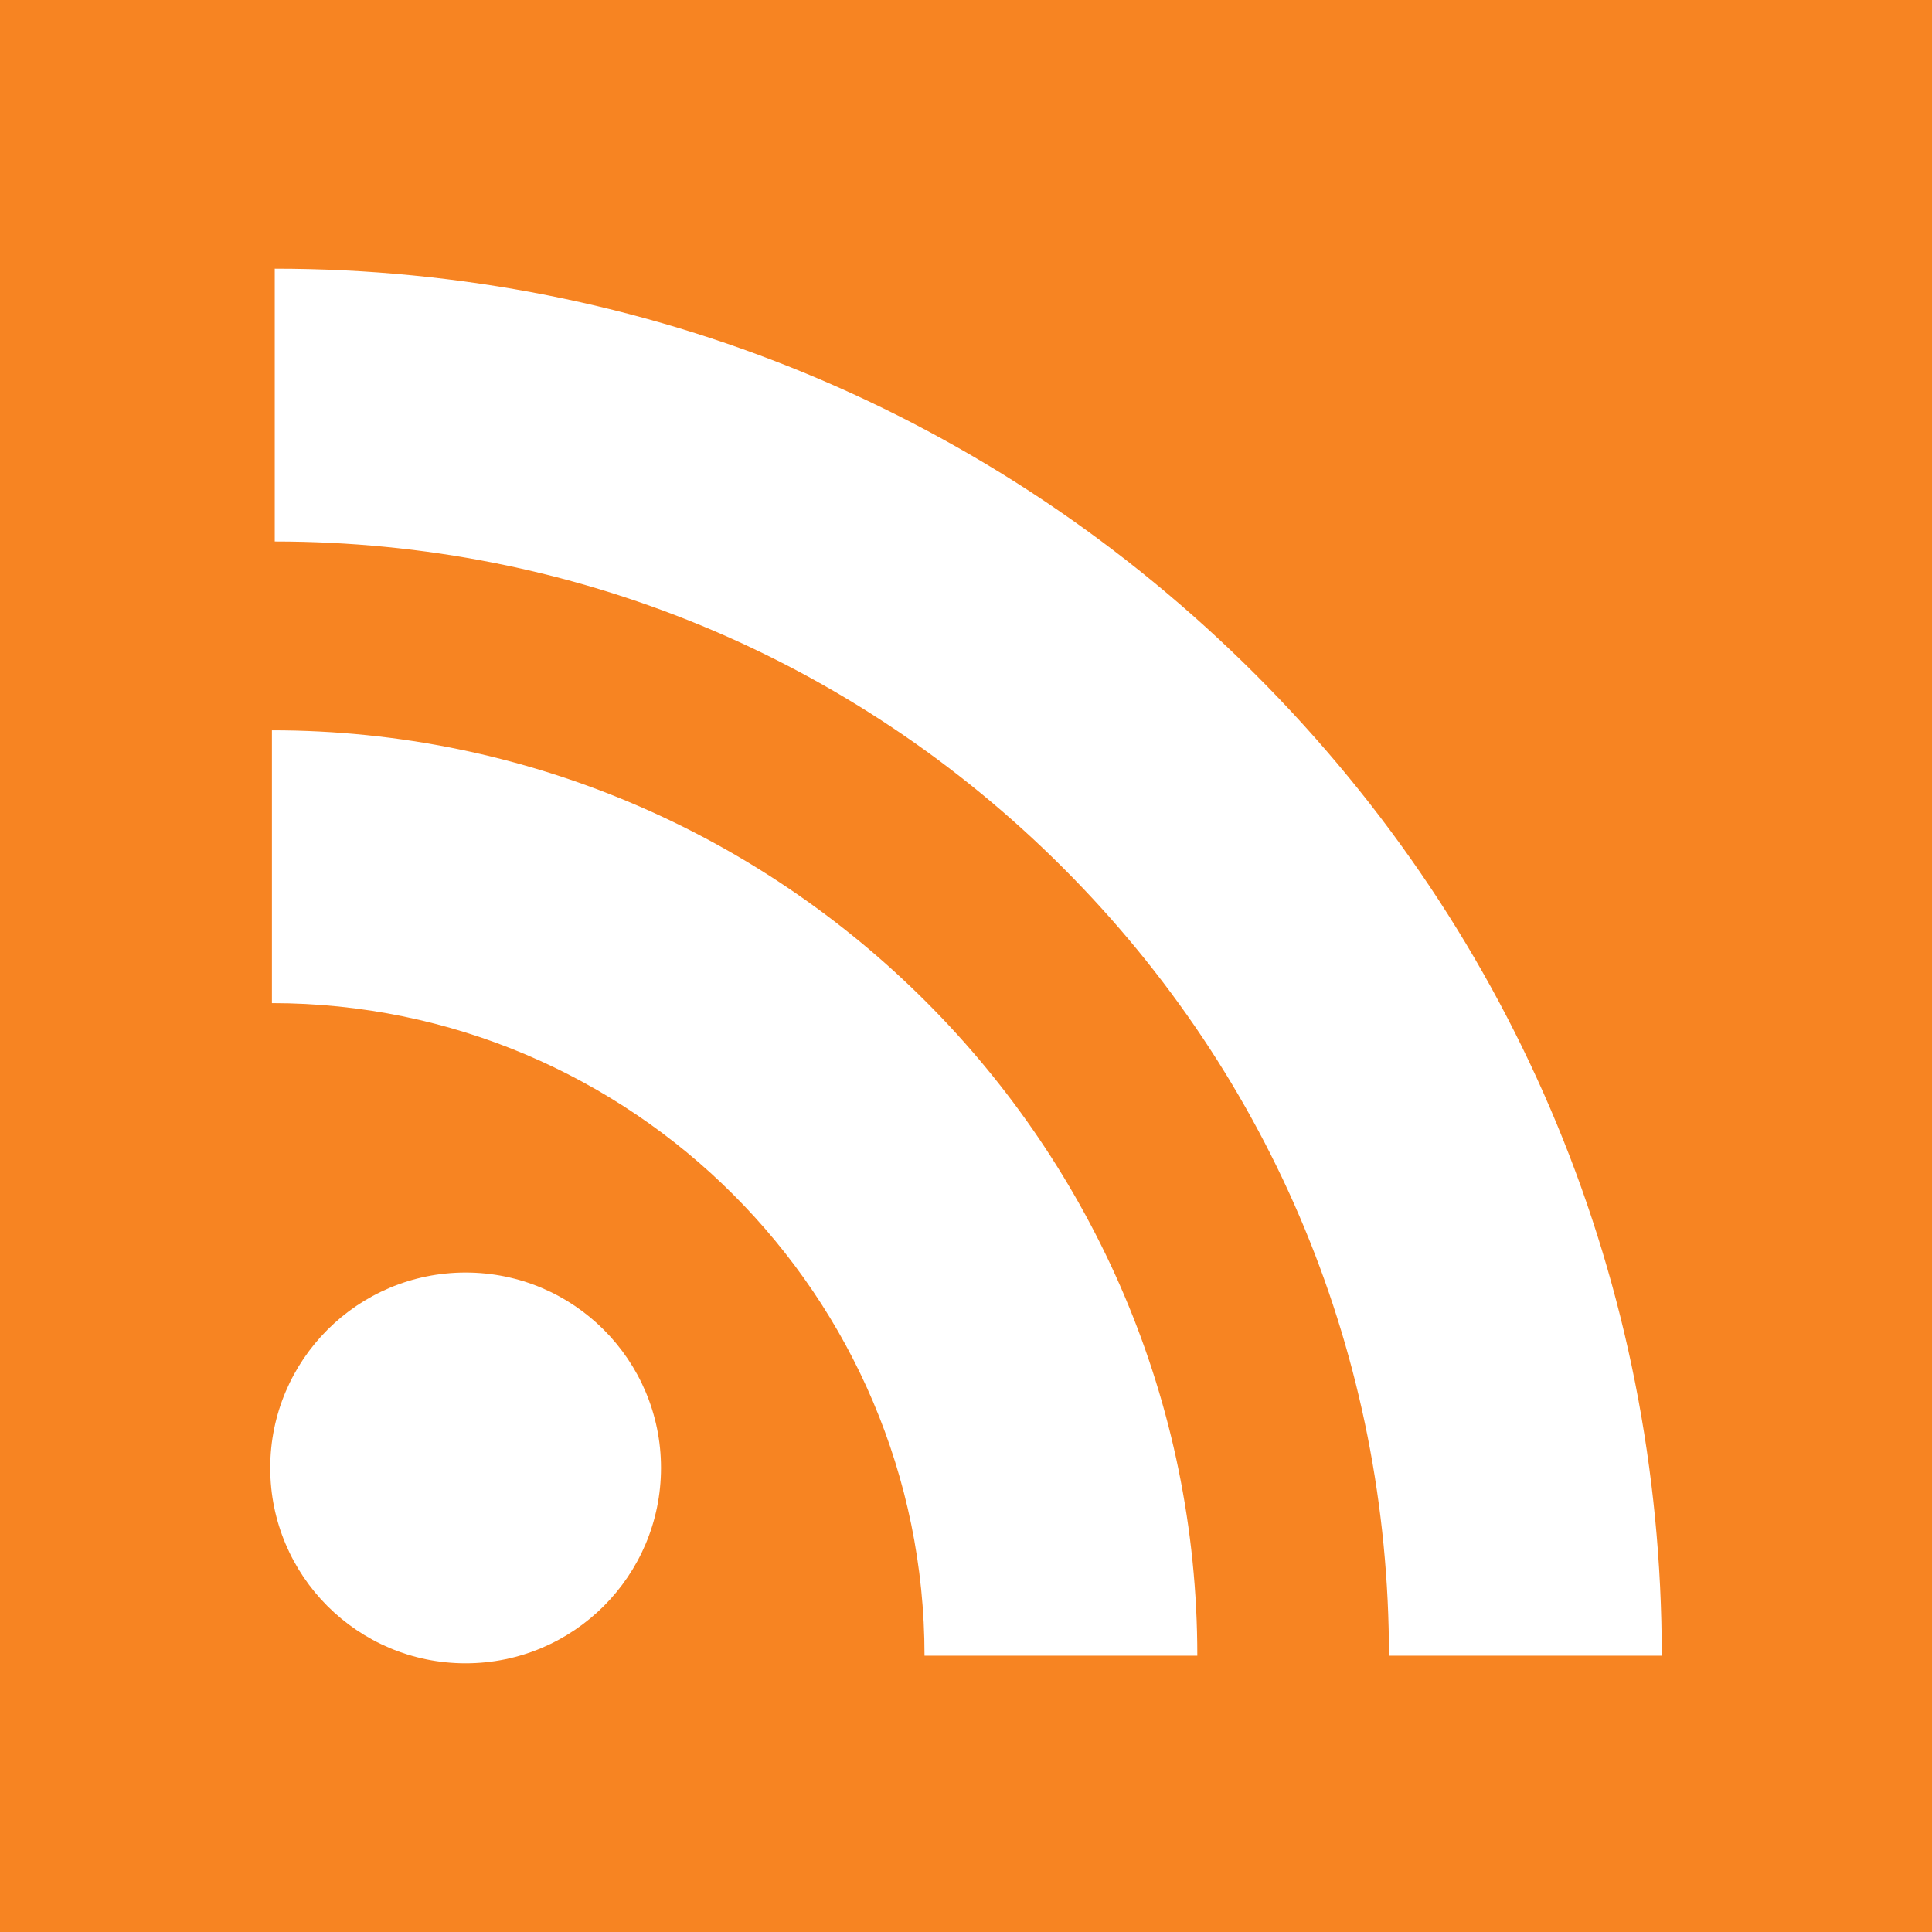
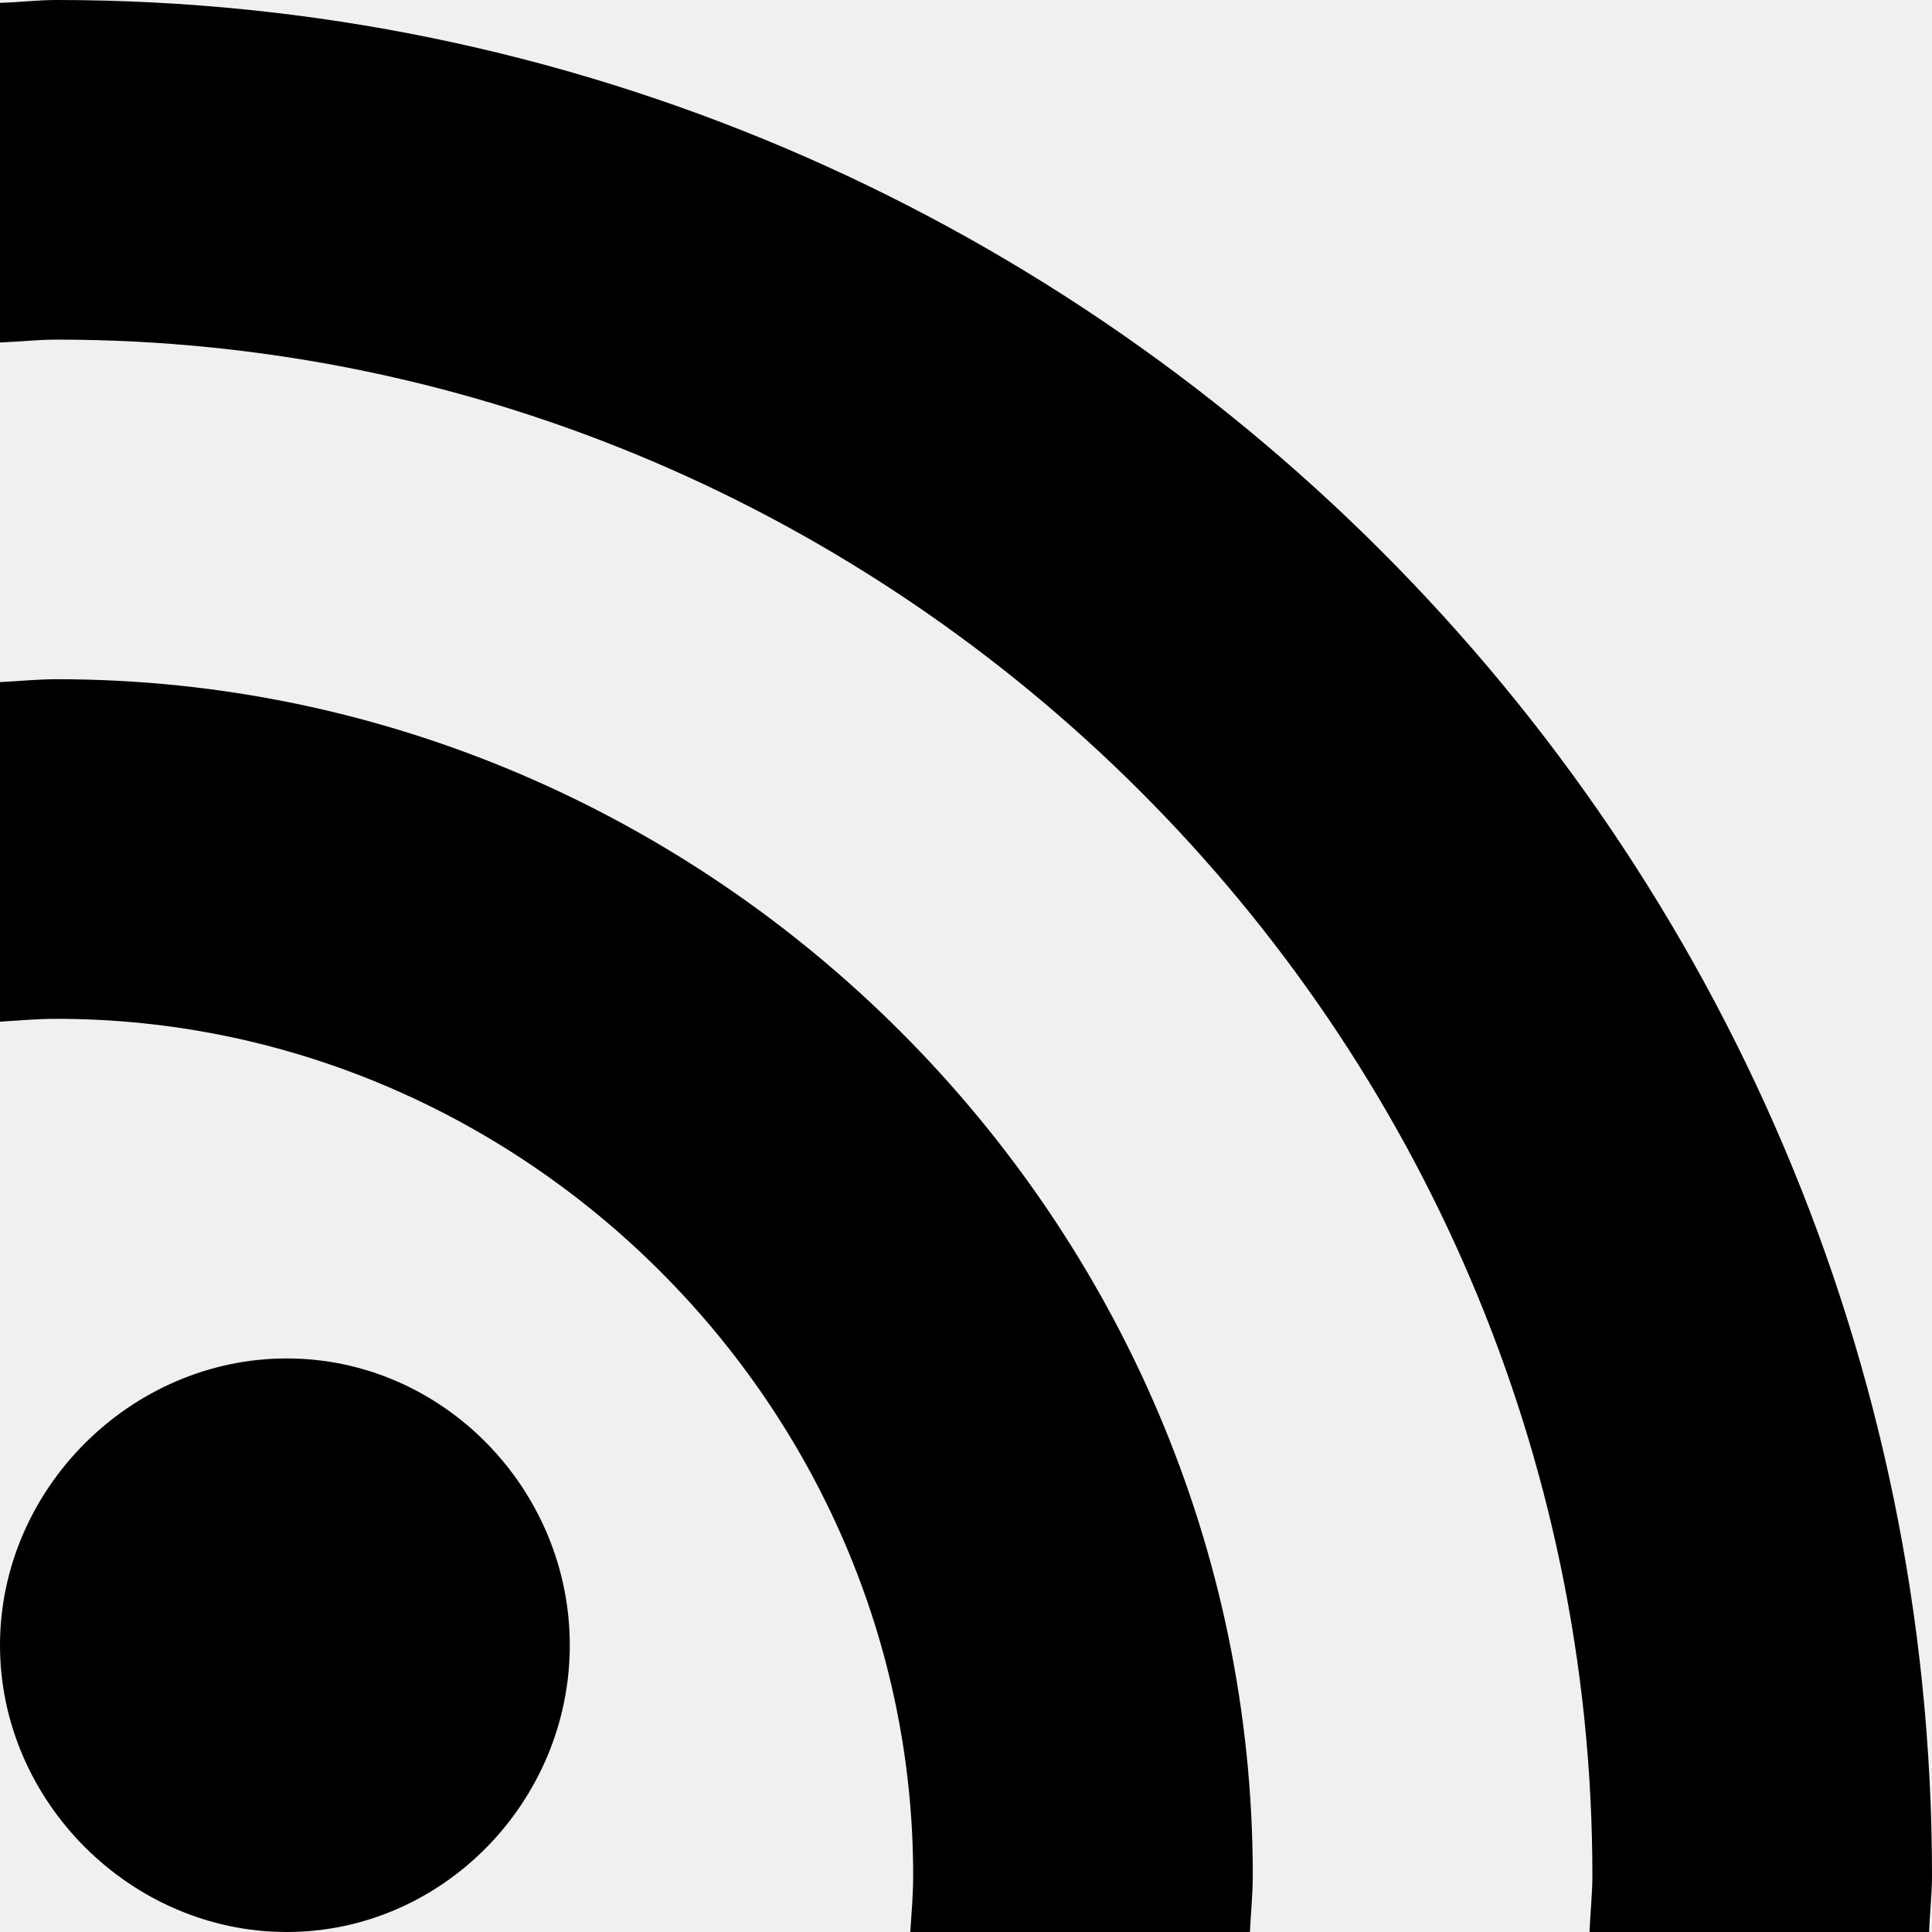
- <svg xmlns="http://www.w3.org/2000/svg" version="1.1" id="Capa_1" x="0px" y="0px" viewBox="0 0 455.731 455.731" style="enable-background:new 0 0 455.731 455.731;" xml:space="preserve">
-   <g>
-     <rect x="0" y="0" style="fill:#F78422;" width="455.731" height="455.731" />
-     <g>
-       <path style="fill:#FFFFFF;" d="M296.208,159.16C234.445,97.397,152.266,63.382,64.81,63.382v64.348    c70.268,0,136.288,27.321,185.898,76.931c49.609,49.61,76.931,115.63,76.931,185.898h64.348    C391.986,303.103,357.971,220.923,296.208,159.16z" />
-       <path style="fill:#FFFFFF;" d="M64.143,172.273v64.348c84.881,0,153.938,69.056,153.938,153.939h64.348    C282.429,270.196,184.507,172.273,64.143,172.273z" />
-       <circle style="fill:#FFFFFF;" cx="109.833" cy="346.26" r="46.088" />
-     </g>
-   </g>
-   <g>
- </g>
-   <g>
- </g>
-   <g>
- </g>
-   <g>
- </g>
-   <g>
- </g>
-   <g>
- </g>
-   <g>
- </g>
-   <g>
- </g>
-   <g>
- </g>
-   <g>
- </g>
-   <g>
- </g>
-   <g>
- </g>
-   <g>
- </g>
-   <g>
- </g>
-   <g>
- </g>
+ <svg xmlns="http://www.w3.org/2000/svg" viewBox="0 0 512 512">
+   <path d="m76 512c41.352 0 75-34.648 75-76s-33.648-76-75-76-76 34.648-76 76 34.648 76 76 76zm0 0" />
+   <path d="m242 497c0 5.062-.43 10.02-.762 15h90c.238-5.008.762-9.938.762-15 0-173.688-143.312-317-317-317-5.062 0-9.992.523-15 .762v90c4.98-.332 9.938-.762 15-.762 124.07 0 227 102.93 227 227zm0 0" />
+   <path d="m15 0c-5.066 0-9.973.609-15 .758v90.004c5.02-.188 9.938-.762 15-.762 223.316 0 407 183.684 407 407 0 5.062-.574 9.98-.762 15h90.004c.148-5.027.758-9.934.758-15 0-273.383-223.621-497-497-497zm0 0" />
</svg>
